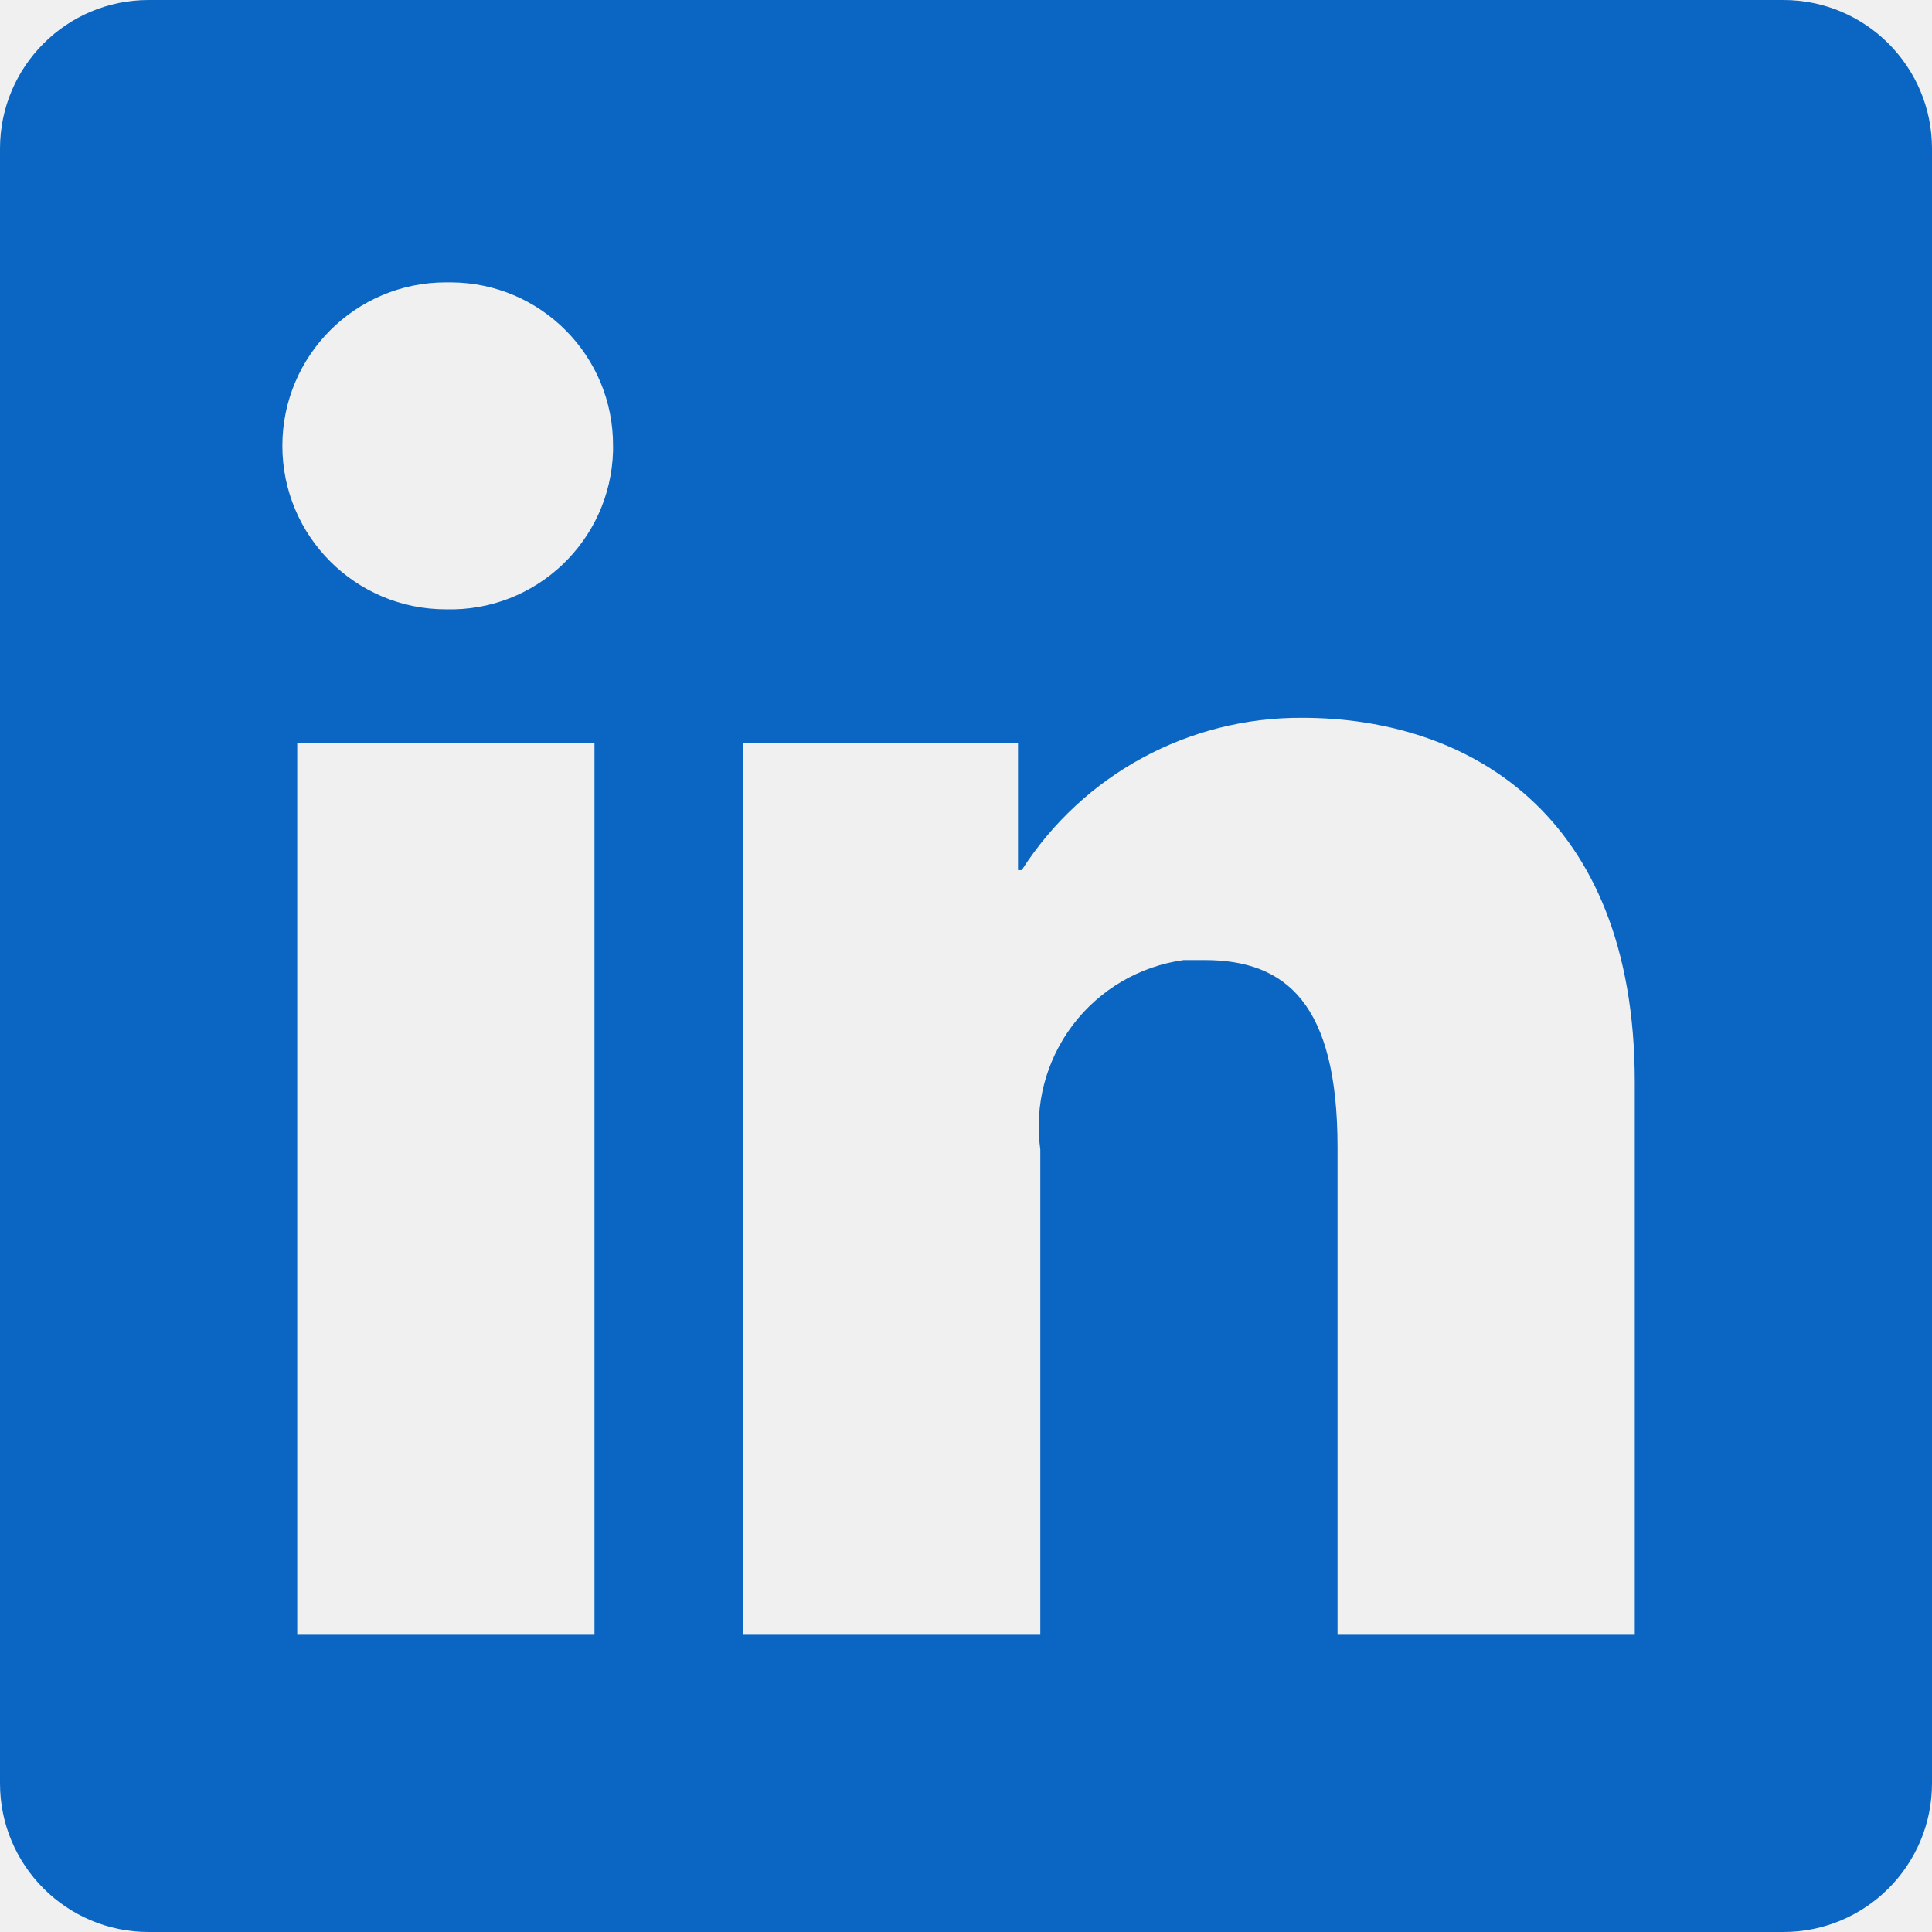
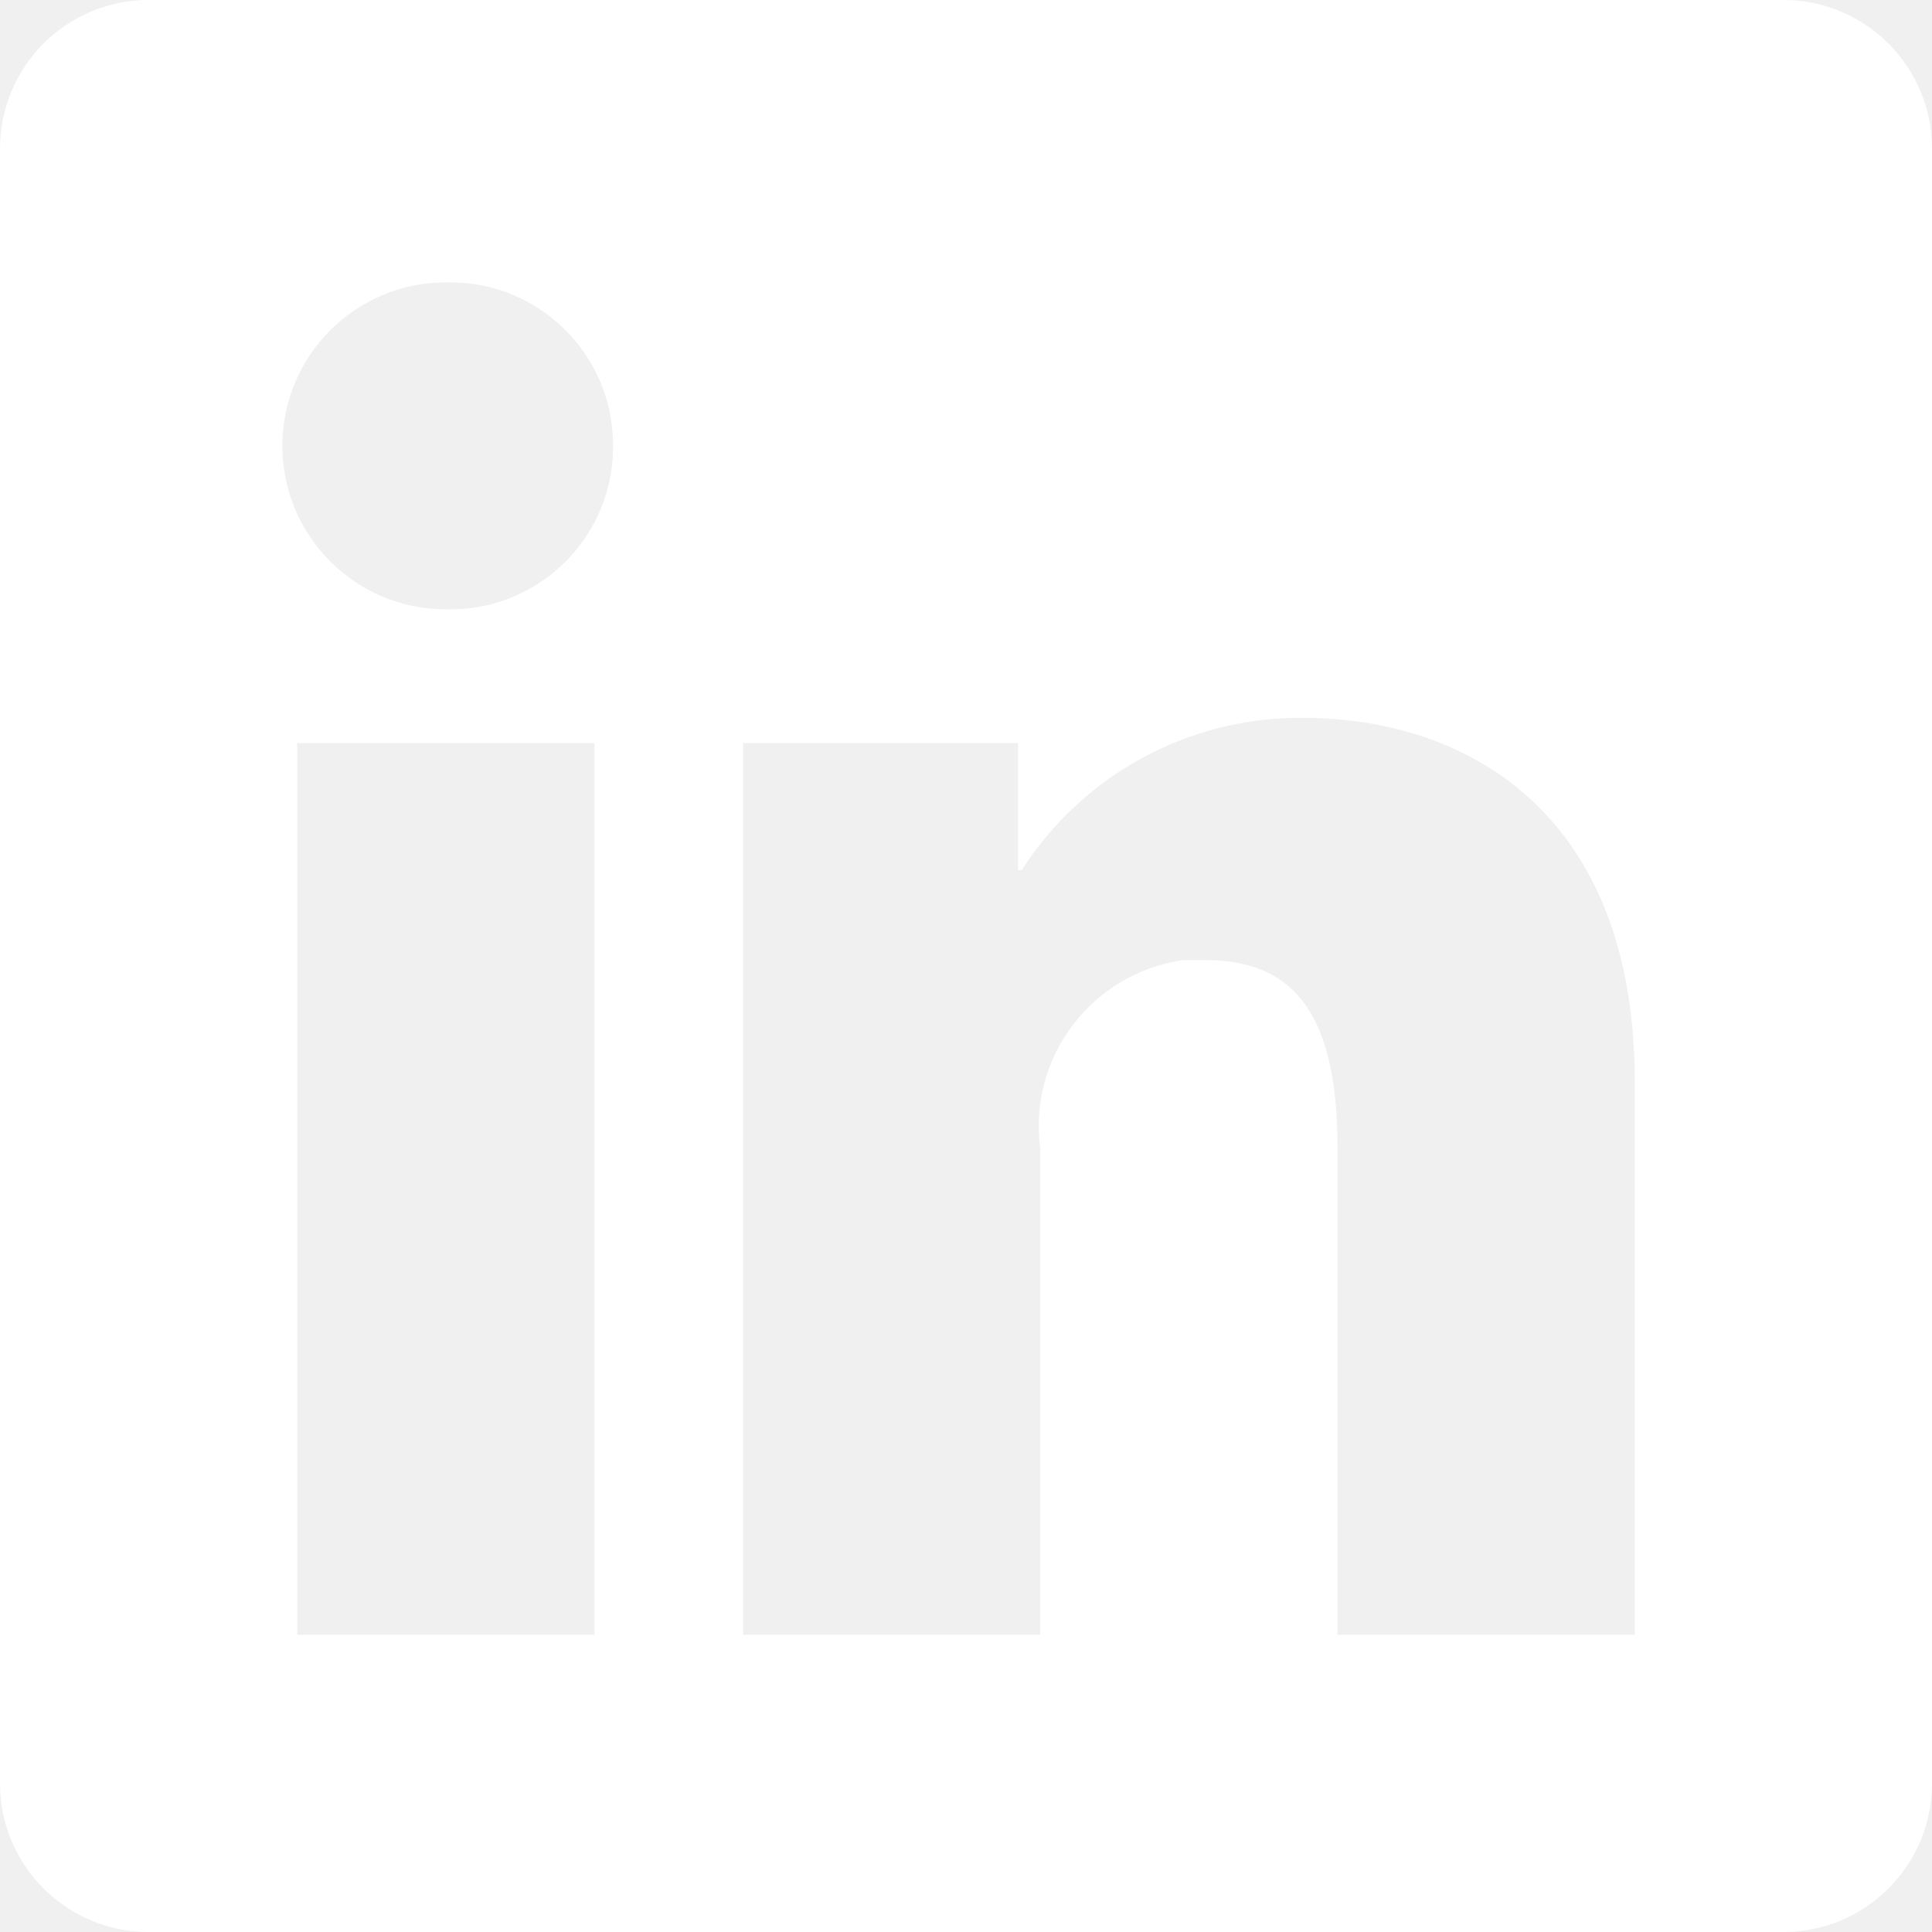
<svg xmlns="http://www.w3.org/2000/svg" viewBox="0 0 26 26" id="linkedin-bug-blue-small" data-supported-dps="26x26" width="26" height="26">
  <g>
-     <path d="M26 2v22a2 2 0 01-2 2H2a2 2 0 01-2-2V2a2 2 0 012-2h22a2 2 0 012 2zM8 10H4v12h4zm.25-4a2.19 2.19 0 00-2.18-2.2H6a2.2 2.2 0 000 4.4 2.19 2.19 0 002.25-2.13zM22 14.56c0-3.65-2.29-4.9-4.47-4.9a4.45 4.45 0 00-3.78 2.05h-.05V10H10v12h4v-6.53a2.26 2.26 0 011.93-2.55h.28c1.1 0 1.79.59 1.79 2.52V22h4z" fill="#0a66c2" />
+     <path d="M26 2v22a2 2 0 01-2 2H2a2 2 0 01-2-2V2a2 2 0 012-2h22a2 2 0 012 2zM8 10H4v12h4zm.25-4a2.19 2.19 0 00-2.18-2.2H6a2.2 2.2 0 000 4.4 2.19 2.19 0 002.25-2.13zM22 14.56c0-3.65-2.29-4.9-4.47-4.9a4.45 4.45 0 00-3.78 2.05h-.05V10H10v12h4v-6.53a2.26 2.26 0 011.93-2.55h.28c1.1 0 1.79.59 1.79 2.52V22h4z" fill="#ffffff" />
  </g>
</svg>
